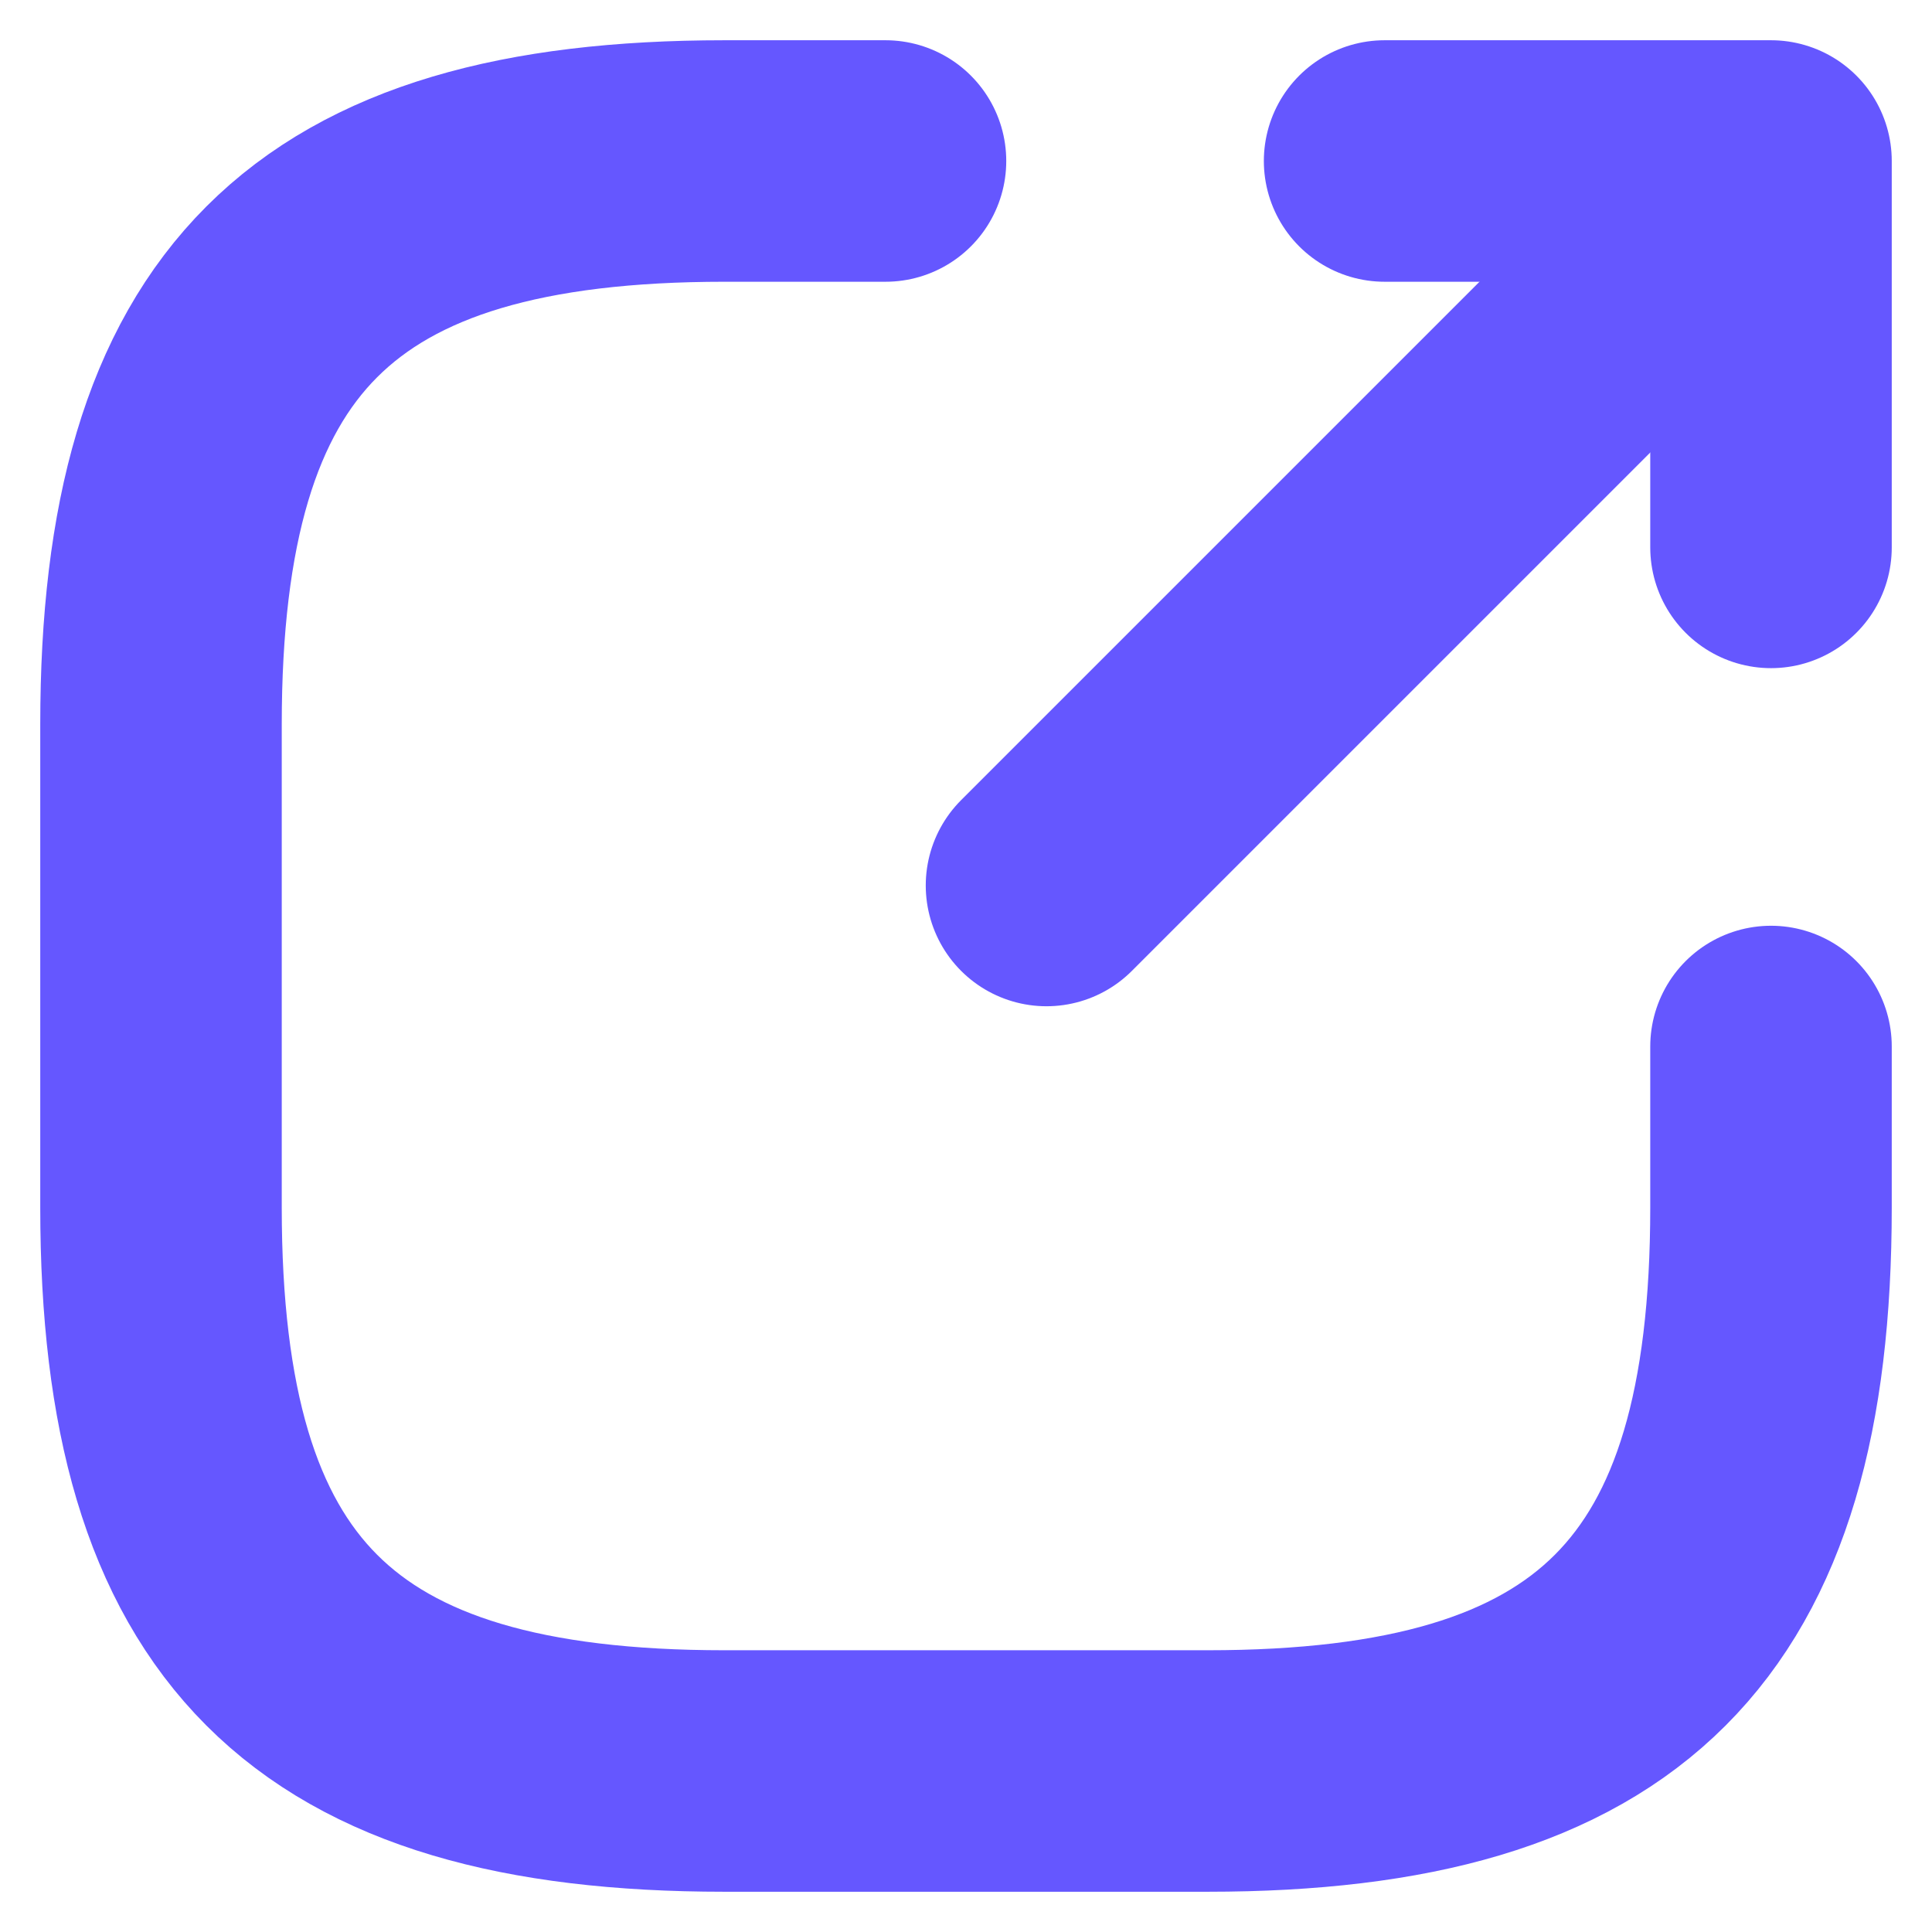
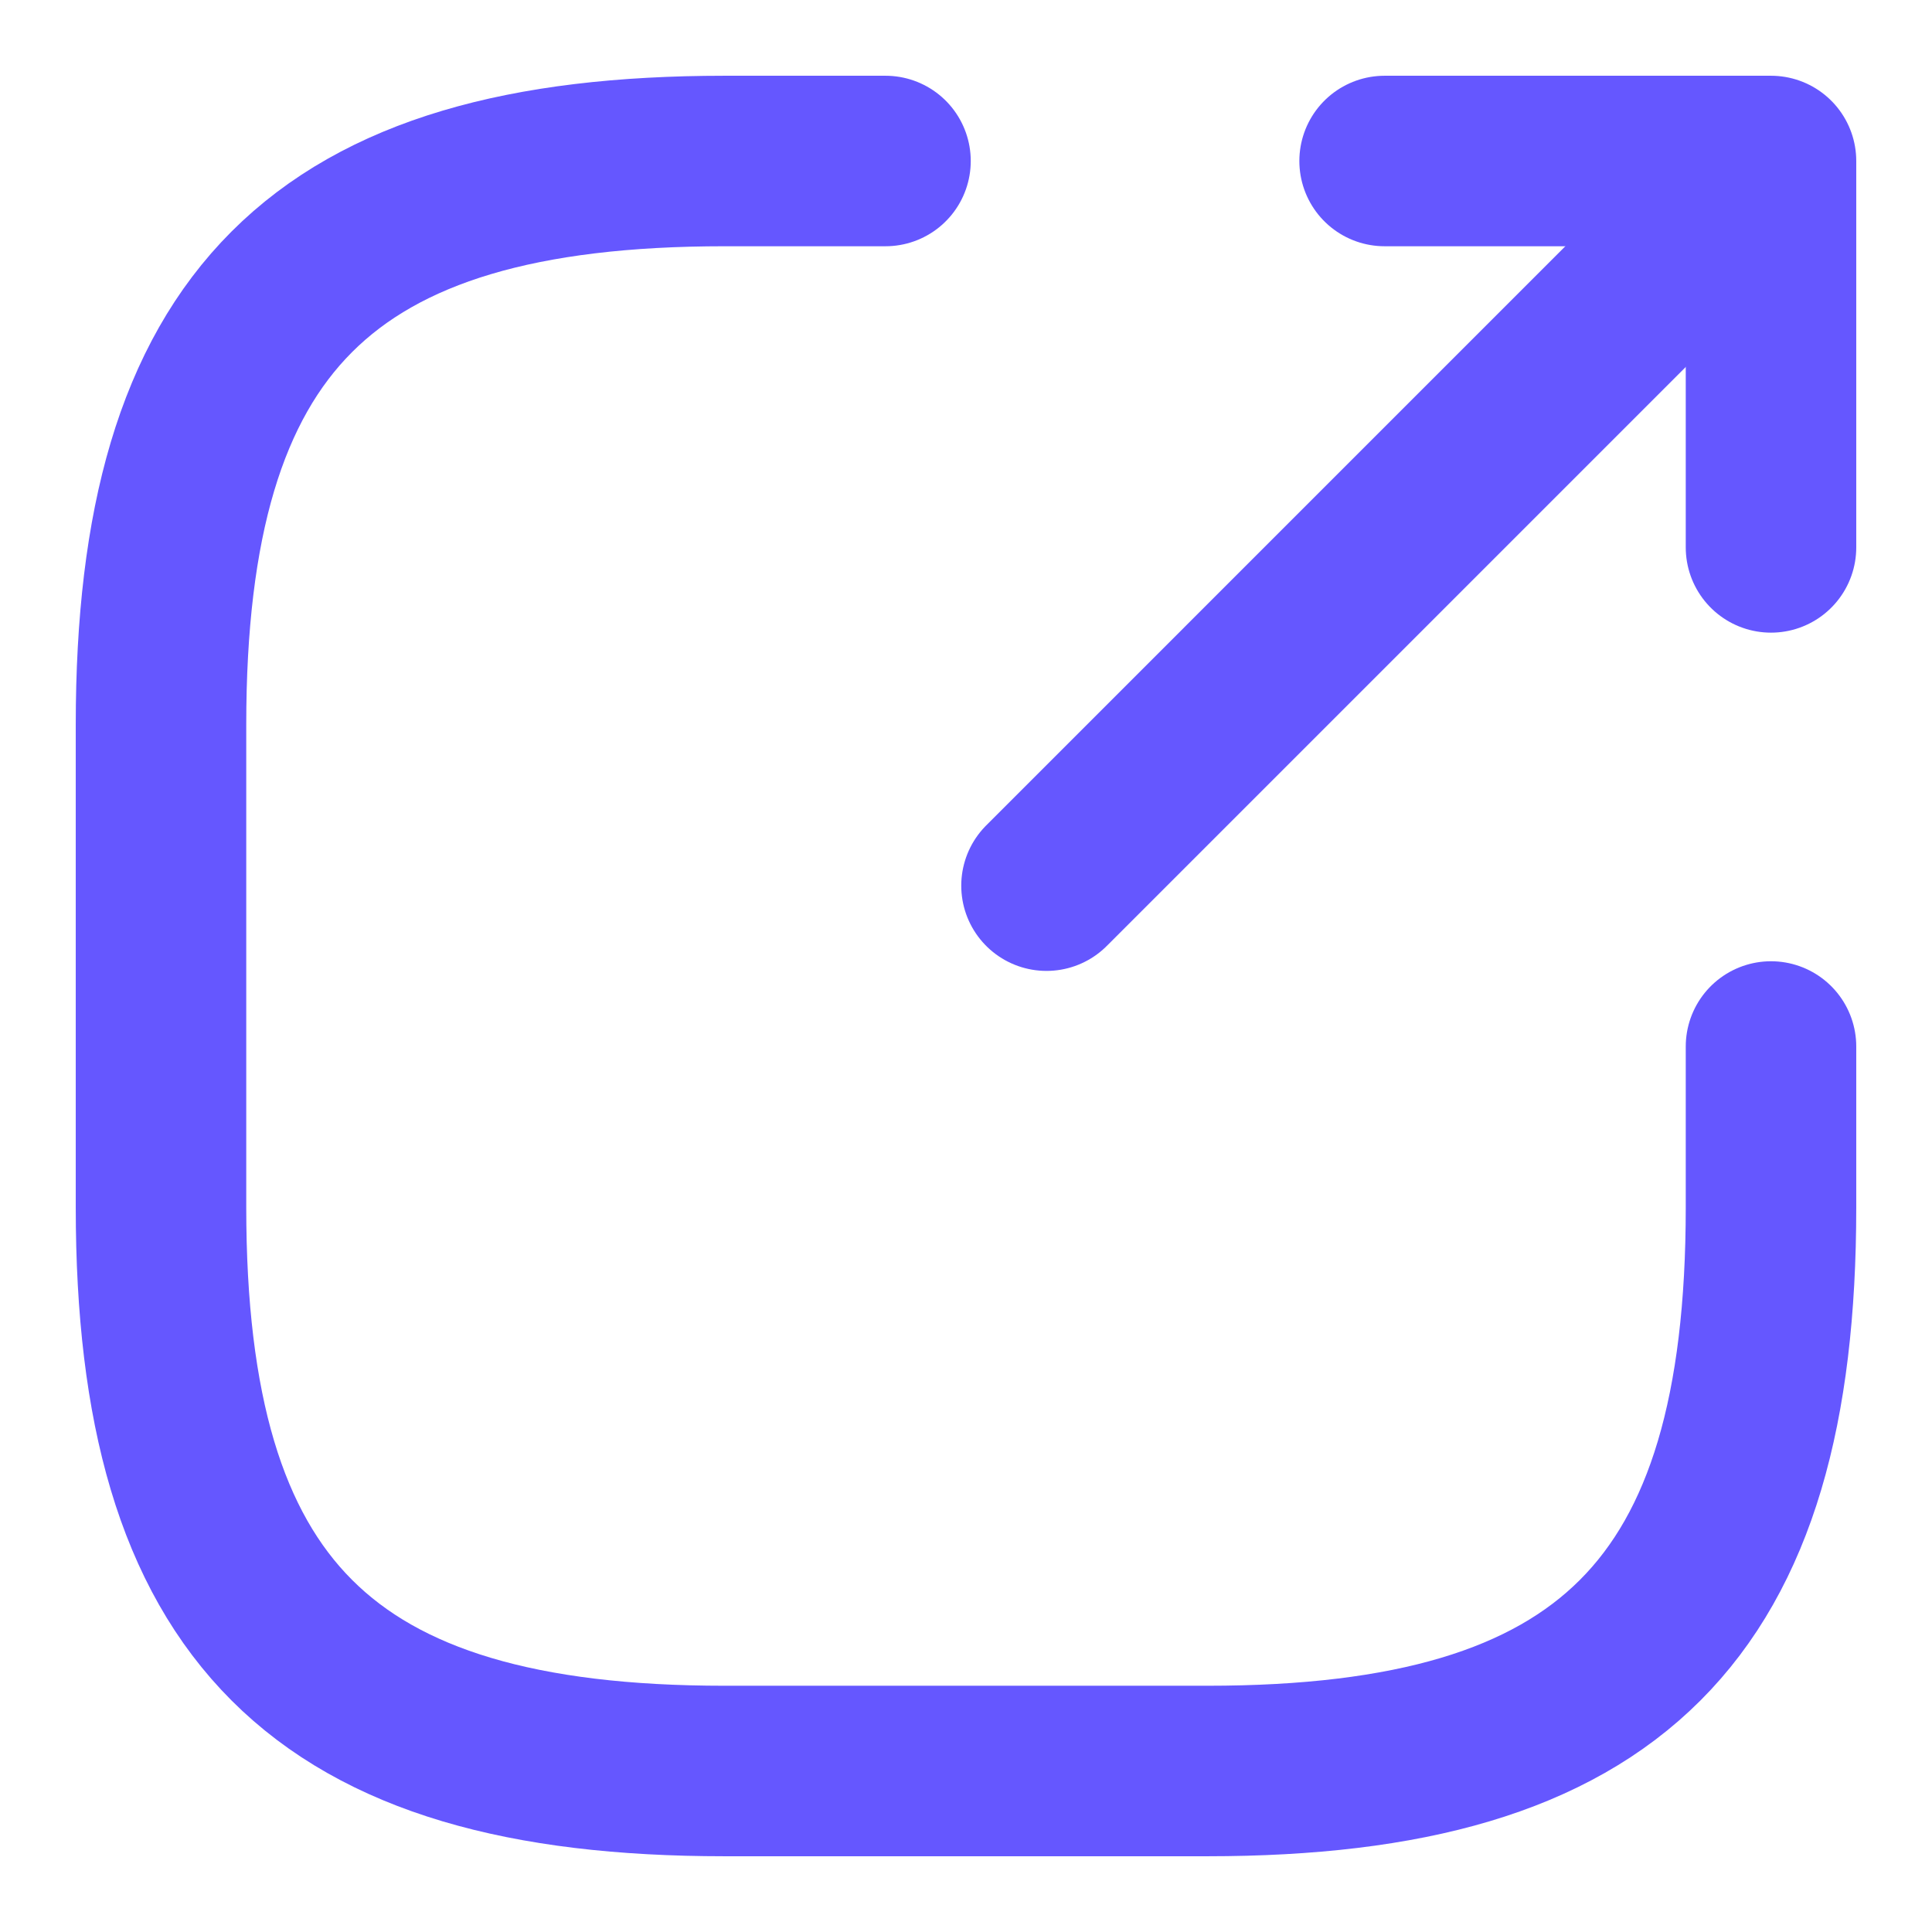
<svg xmlns="http://www.w3.org/2000/svg" width="12" height="12" viewBox="0 0 12 12" fill="none">
-   <path d="M6.5 5.5L10.6 1.4" stroke="#6557FF" stroke-width="1.5" stroke-linecap="round" stroke-linejoin="round" />
-   <path d="M11 3.4V1H8.6" stroke="#6557FF" stroke-width="1.5" stroke-linecap="round" stroke-linejoin="round" />
-   <path d="M5.5 1H4.5C2 1 1 2 1 4.5V7.5C1 10 2 11 4.5 11H7.5C10 11 11 10 11 7.5V6.5" stroke="#6557FF" stroke-width="1.5" stroke-linecap="round" stroke-linejoin="round" />
+   <g id="vuesax/linear/export">
+     <g id="vuesax/linear/export_2">
+       <g id="export">
+         <g id="Group 3">
+           <path id="Vector" d="M6.5 5.501L10.6 1.401" stroke="#6557FF" stroke-width="1.059" stroke-linecap="round" stroke-linejoin="round" />
+           <path id="Vector_2" d="M11 3.4V1H8.6" stroke="#6557FF" stroke-width="1.059" stroke-linecap="round" stroke-linejoin="round" />
+         </g>
+         <path id="Vector_3" d="M5.5 1H4.5C2 1 1 2 1 4.5V7.5C1 10 2 11 4.5 11H7.5C10 11 11 10 11 7.5V6.5" stroke="#6557FF" stroke-width="1.059" stroke-linecap="round" stroke-linejoin="round" />
+       </g>
+     </g>
+   </g>
</svg>
